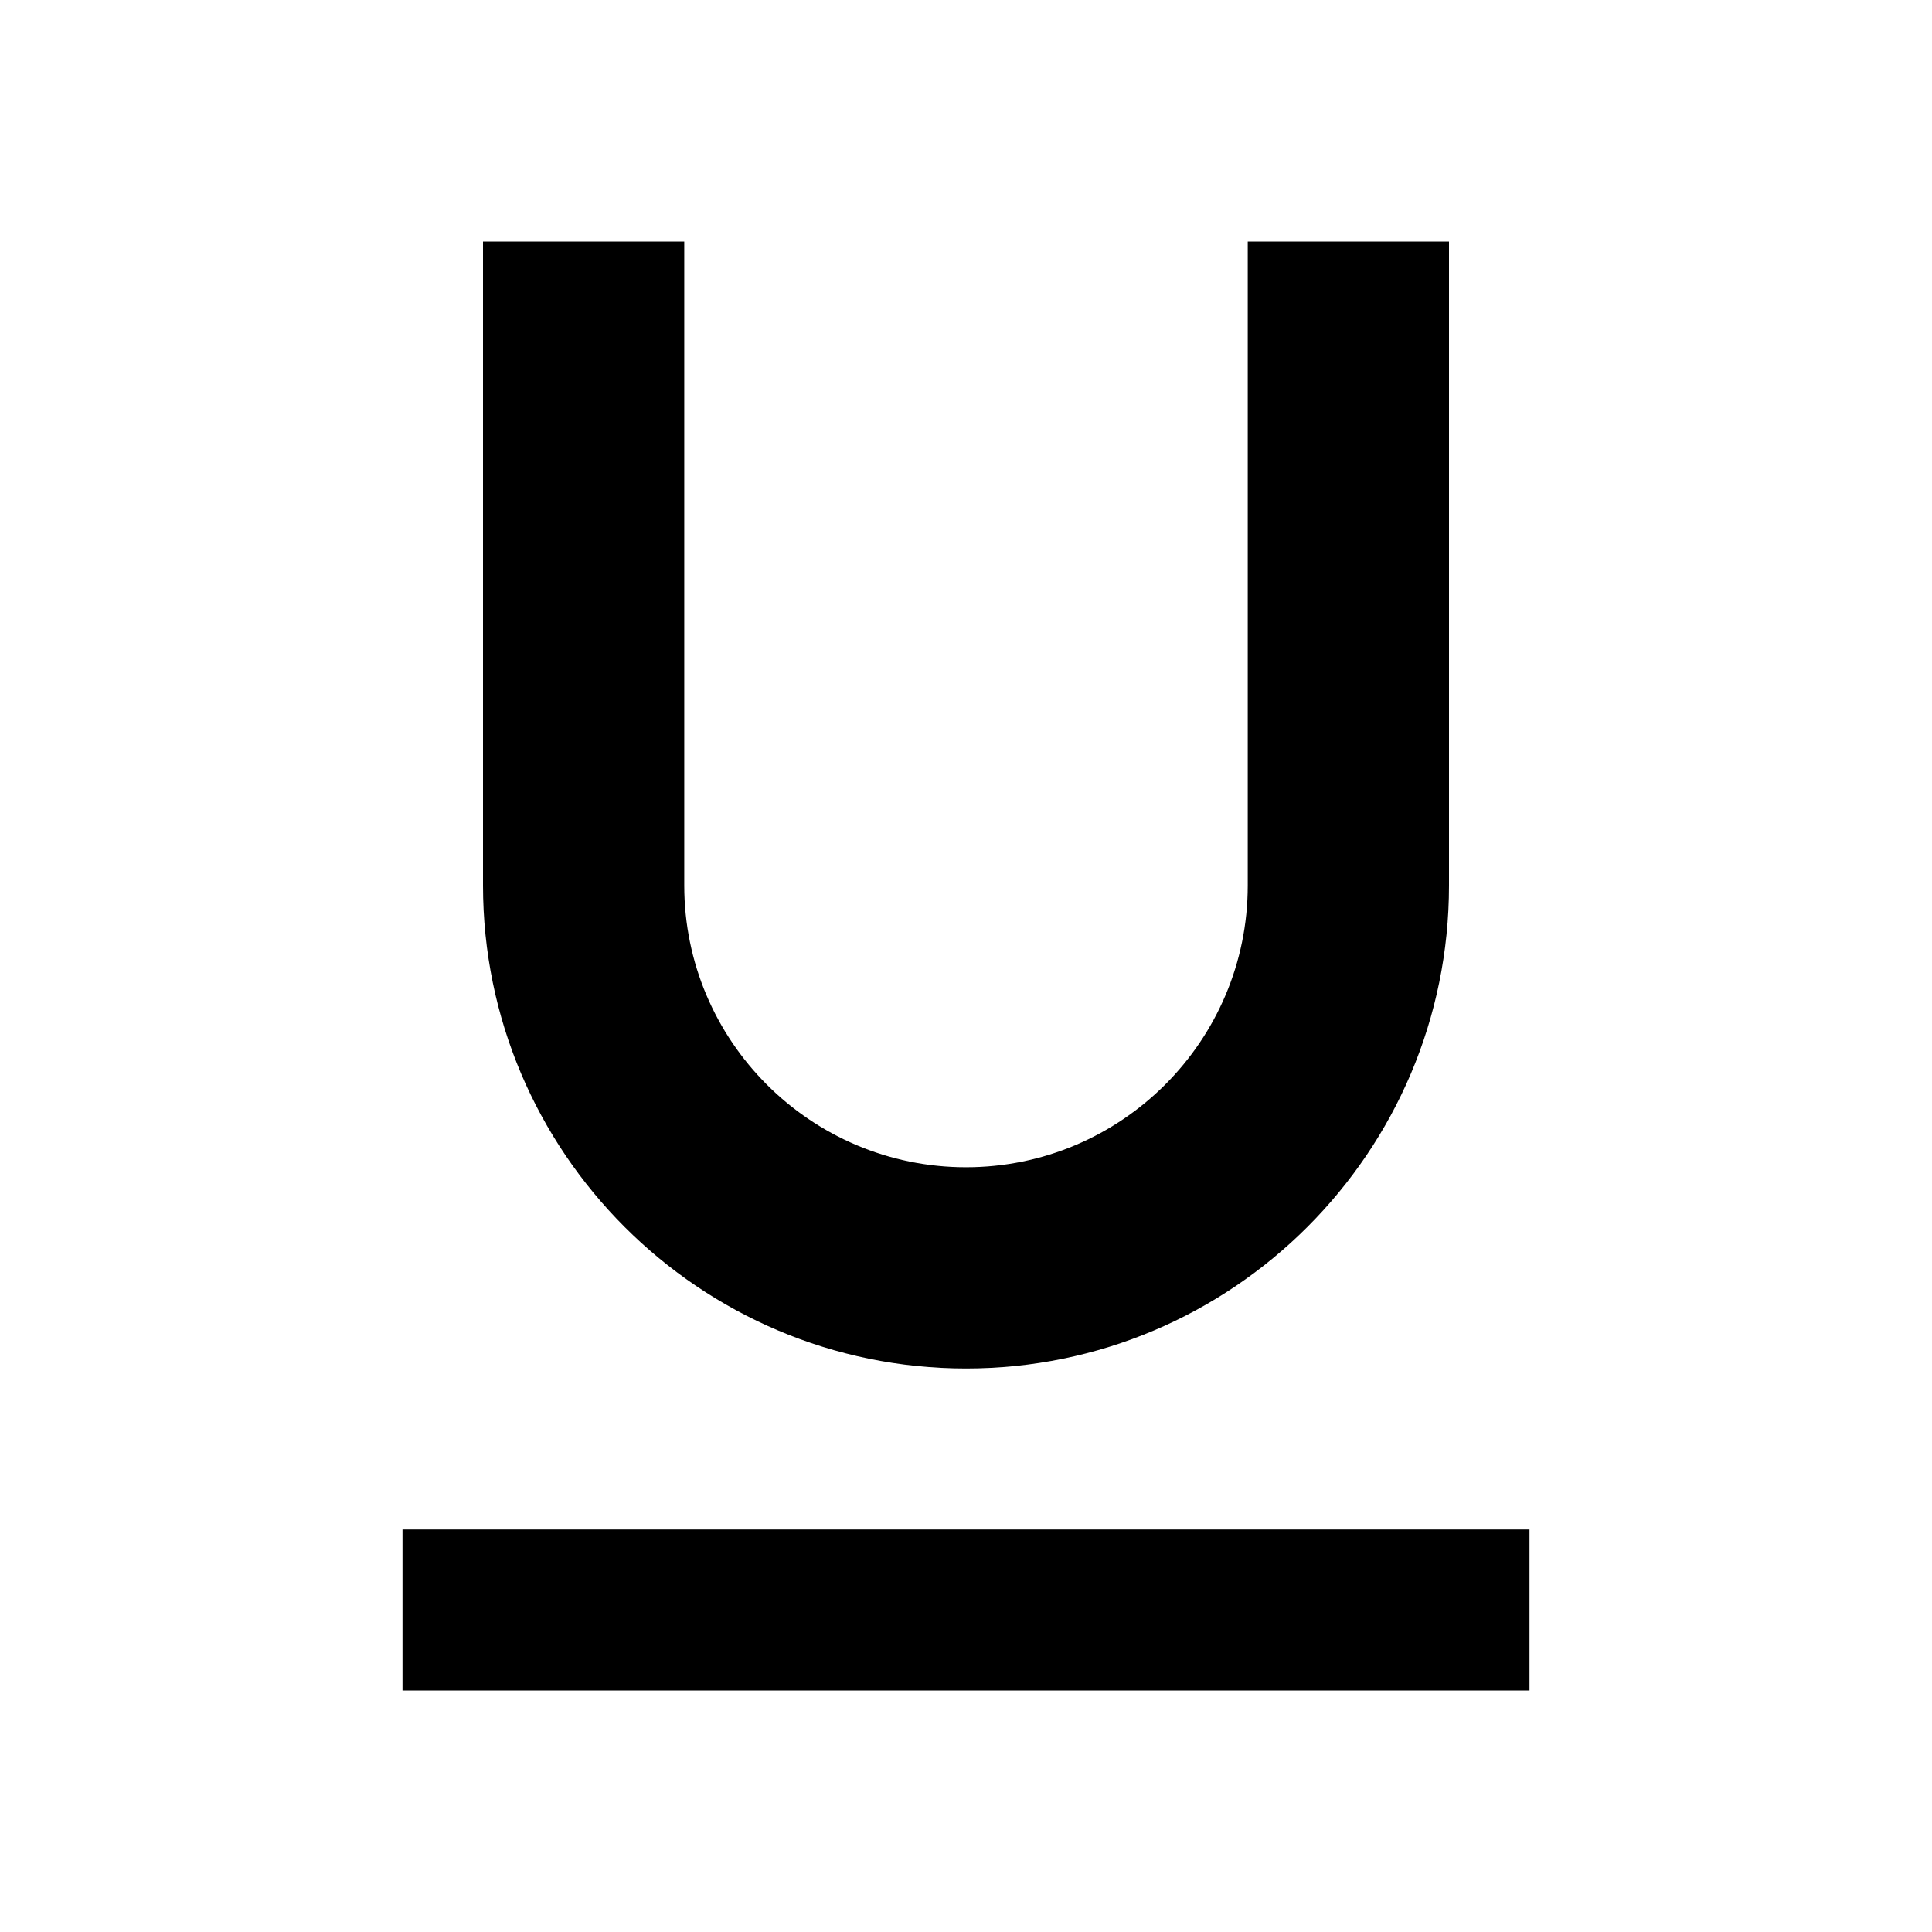
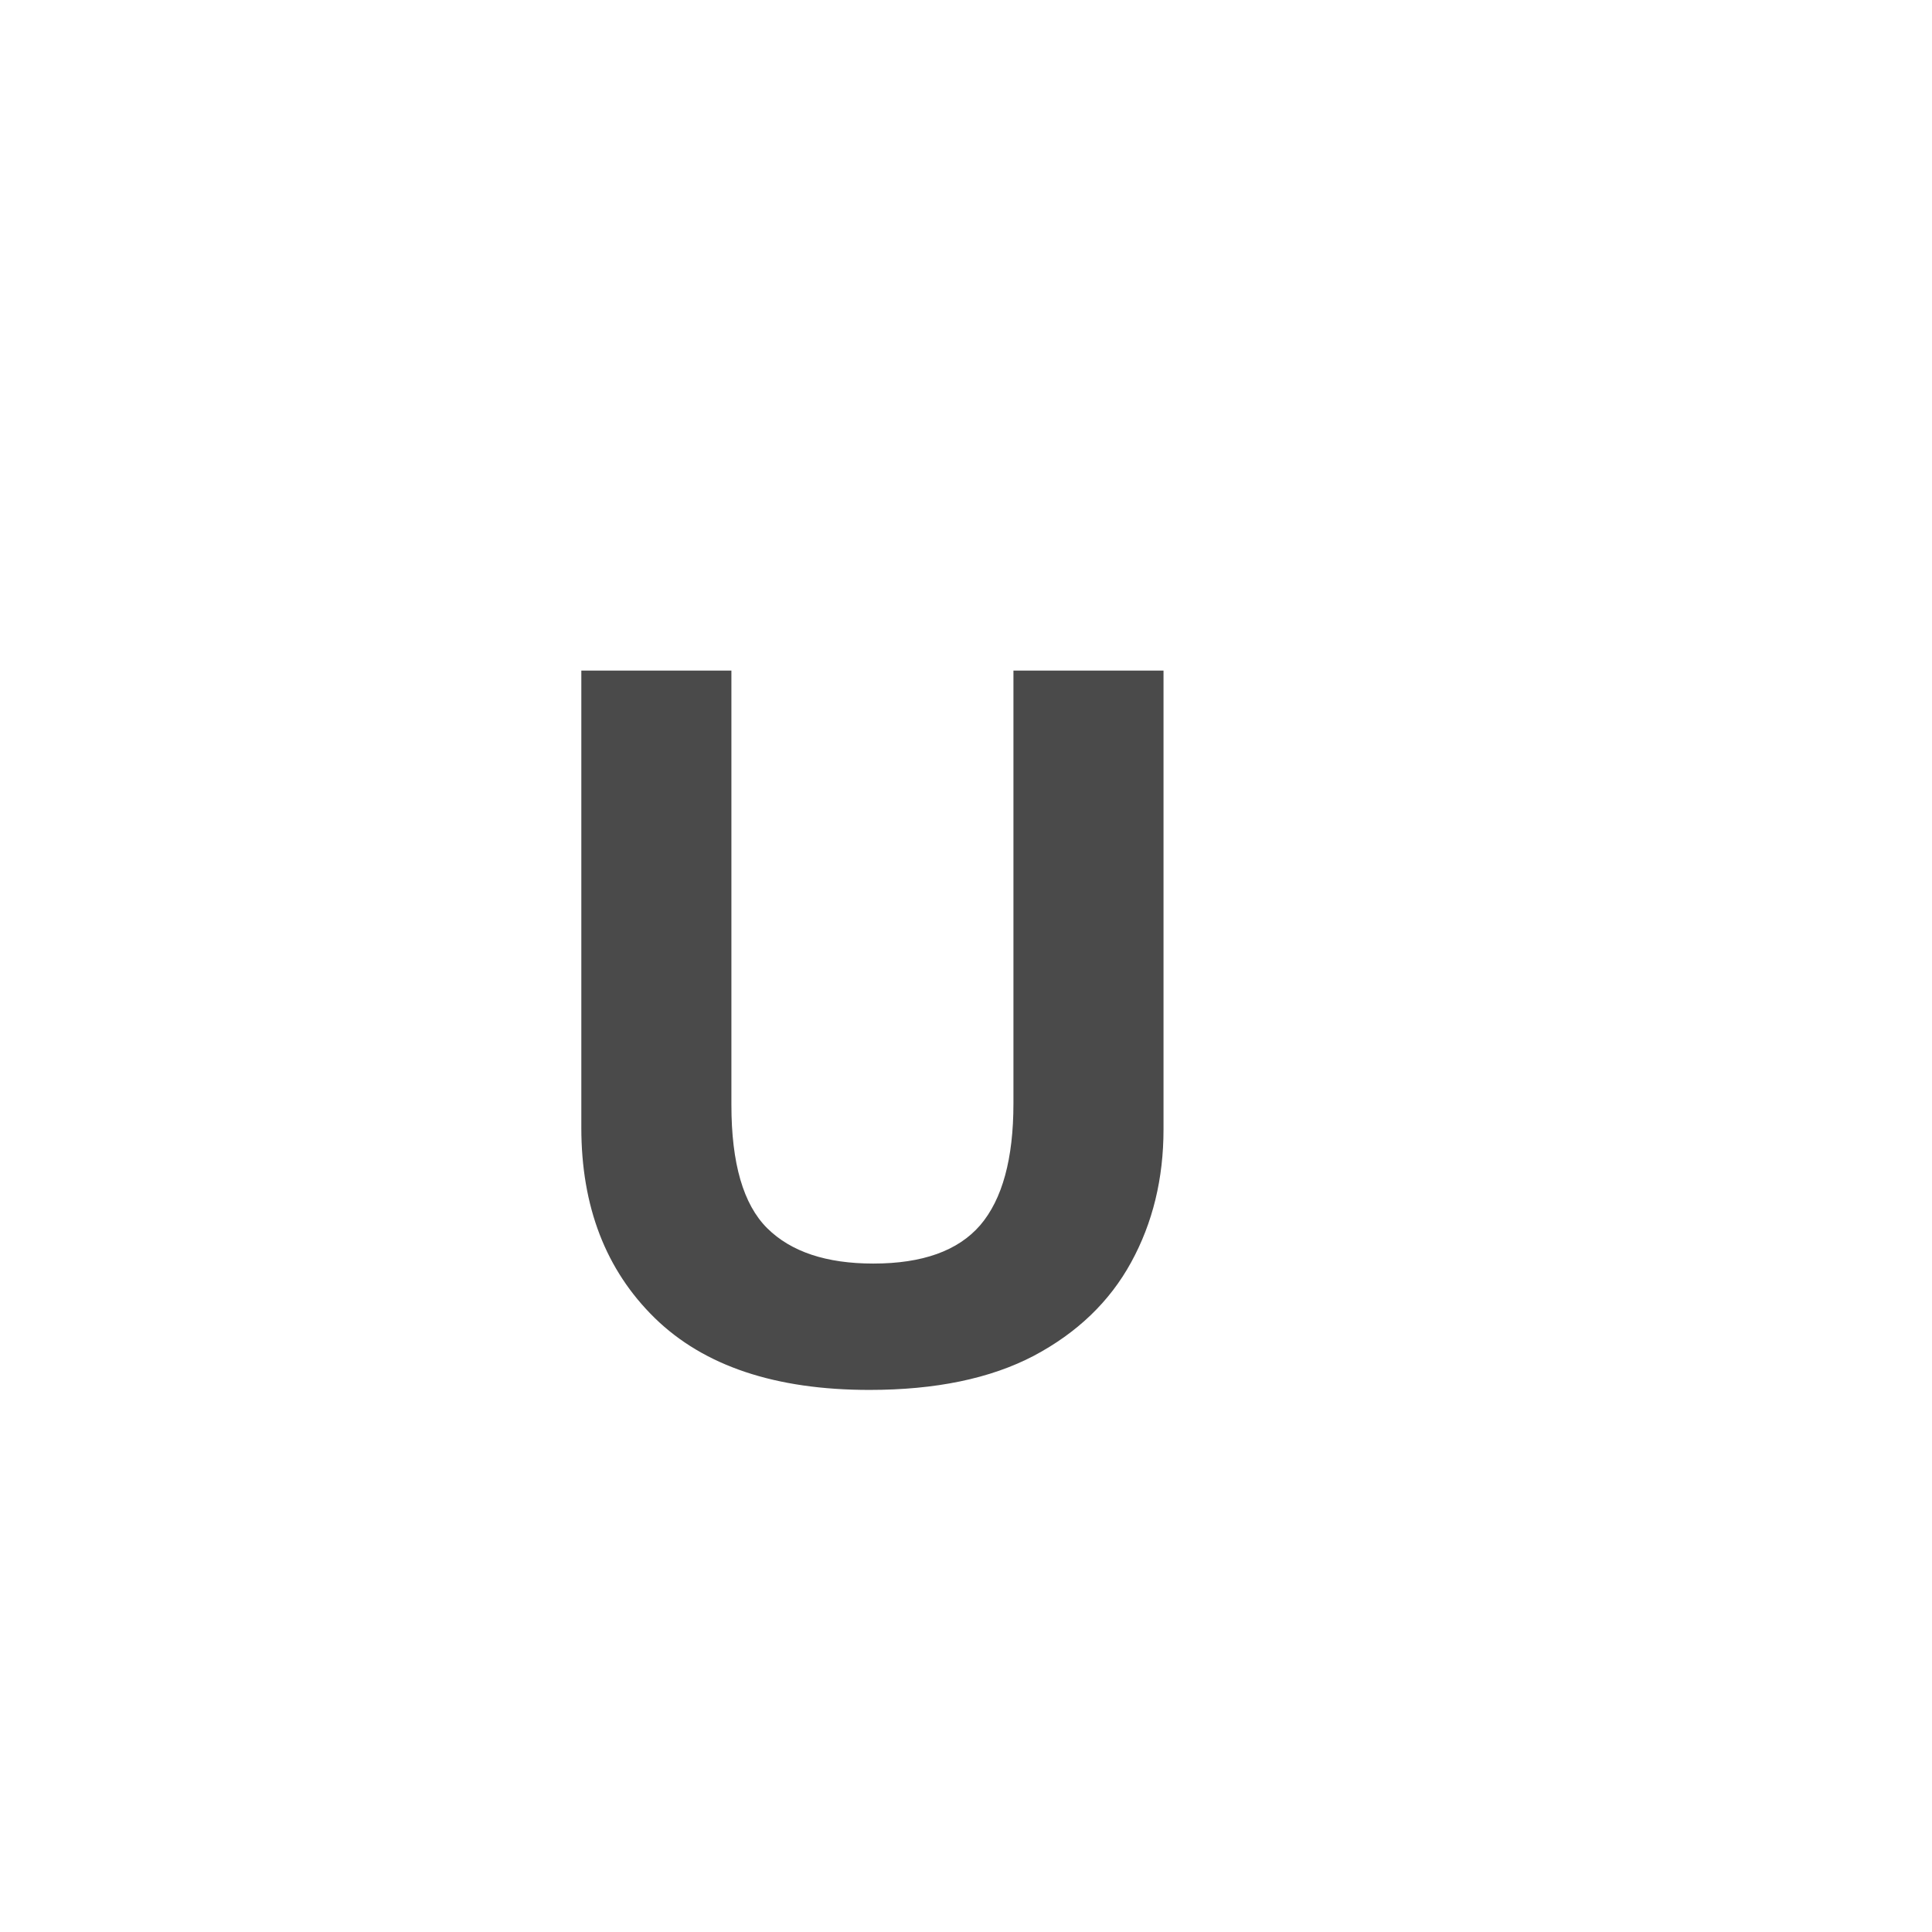
- <svg xmlns="http://www.w3.org/2000/svg" fill="#000000" height="24" viewBox="0 0 24 24" width="24">
-   <path d="M0 0h24v24H0z" fill="none" />
-   <path d="M12 17c3.31 0 6-2.69 6-6V3h-2.5v8c0 1.93-1.57 3.5-3.5 3.5S8.5 12.93 8.5 11V3H6v8c0 3.31 2.69 6 6 6zm-7 2v2h14v-2H5z" />
+ <svg xmlns="http://www.w3.org/2000/svg" width="70px" height="70px" viewBox="0 0 70 70" version="1.1">
+   <defs />
+   <g id="Page-1" stroke="none" stroke-width="1" fill="none" fill-rule="evenodd" font-size="36" font-family="HiraKakuStd-W8, Hiragino Kaku Gothic Std" text-decoration="underline" font-weight="600">
+     <g id="underline" fill="#4A4A4A">
+       <text id="U">
+         <tspan x="18" y="50">U</tspan>
+       </text>
+     </g>
+   </g>
</svg>
